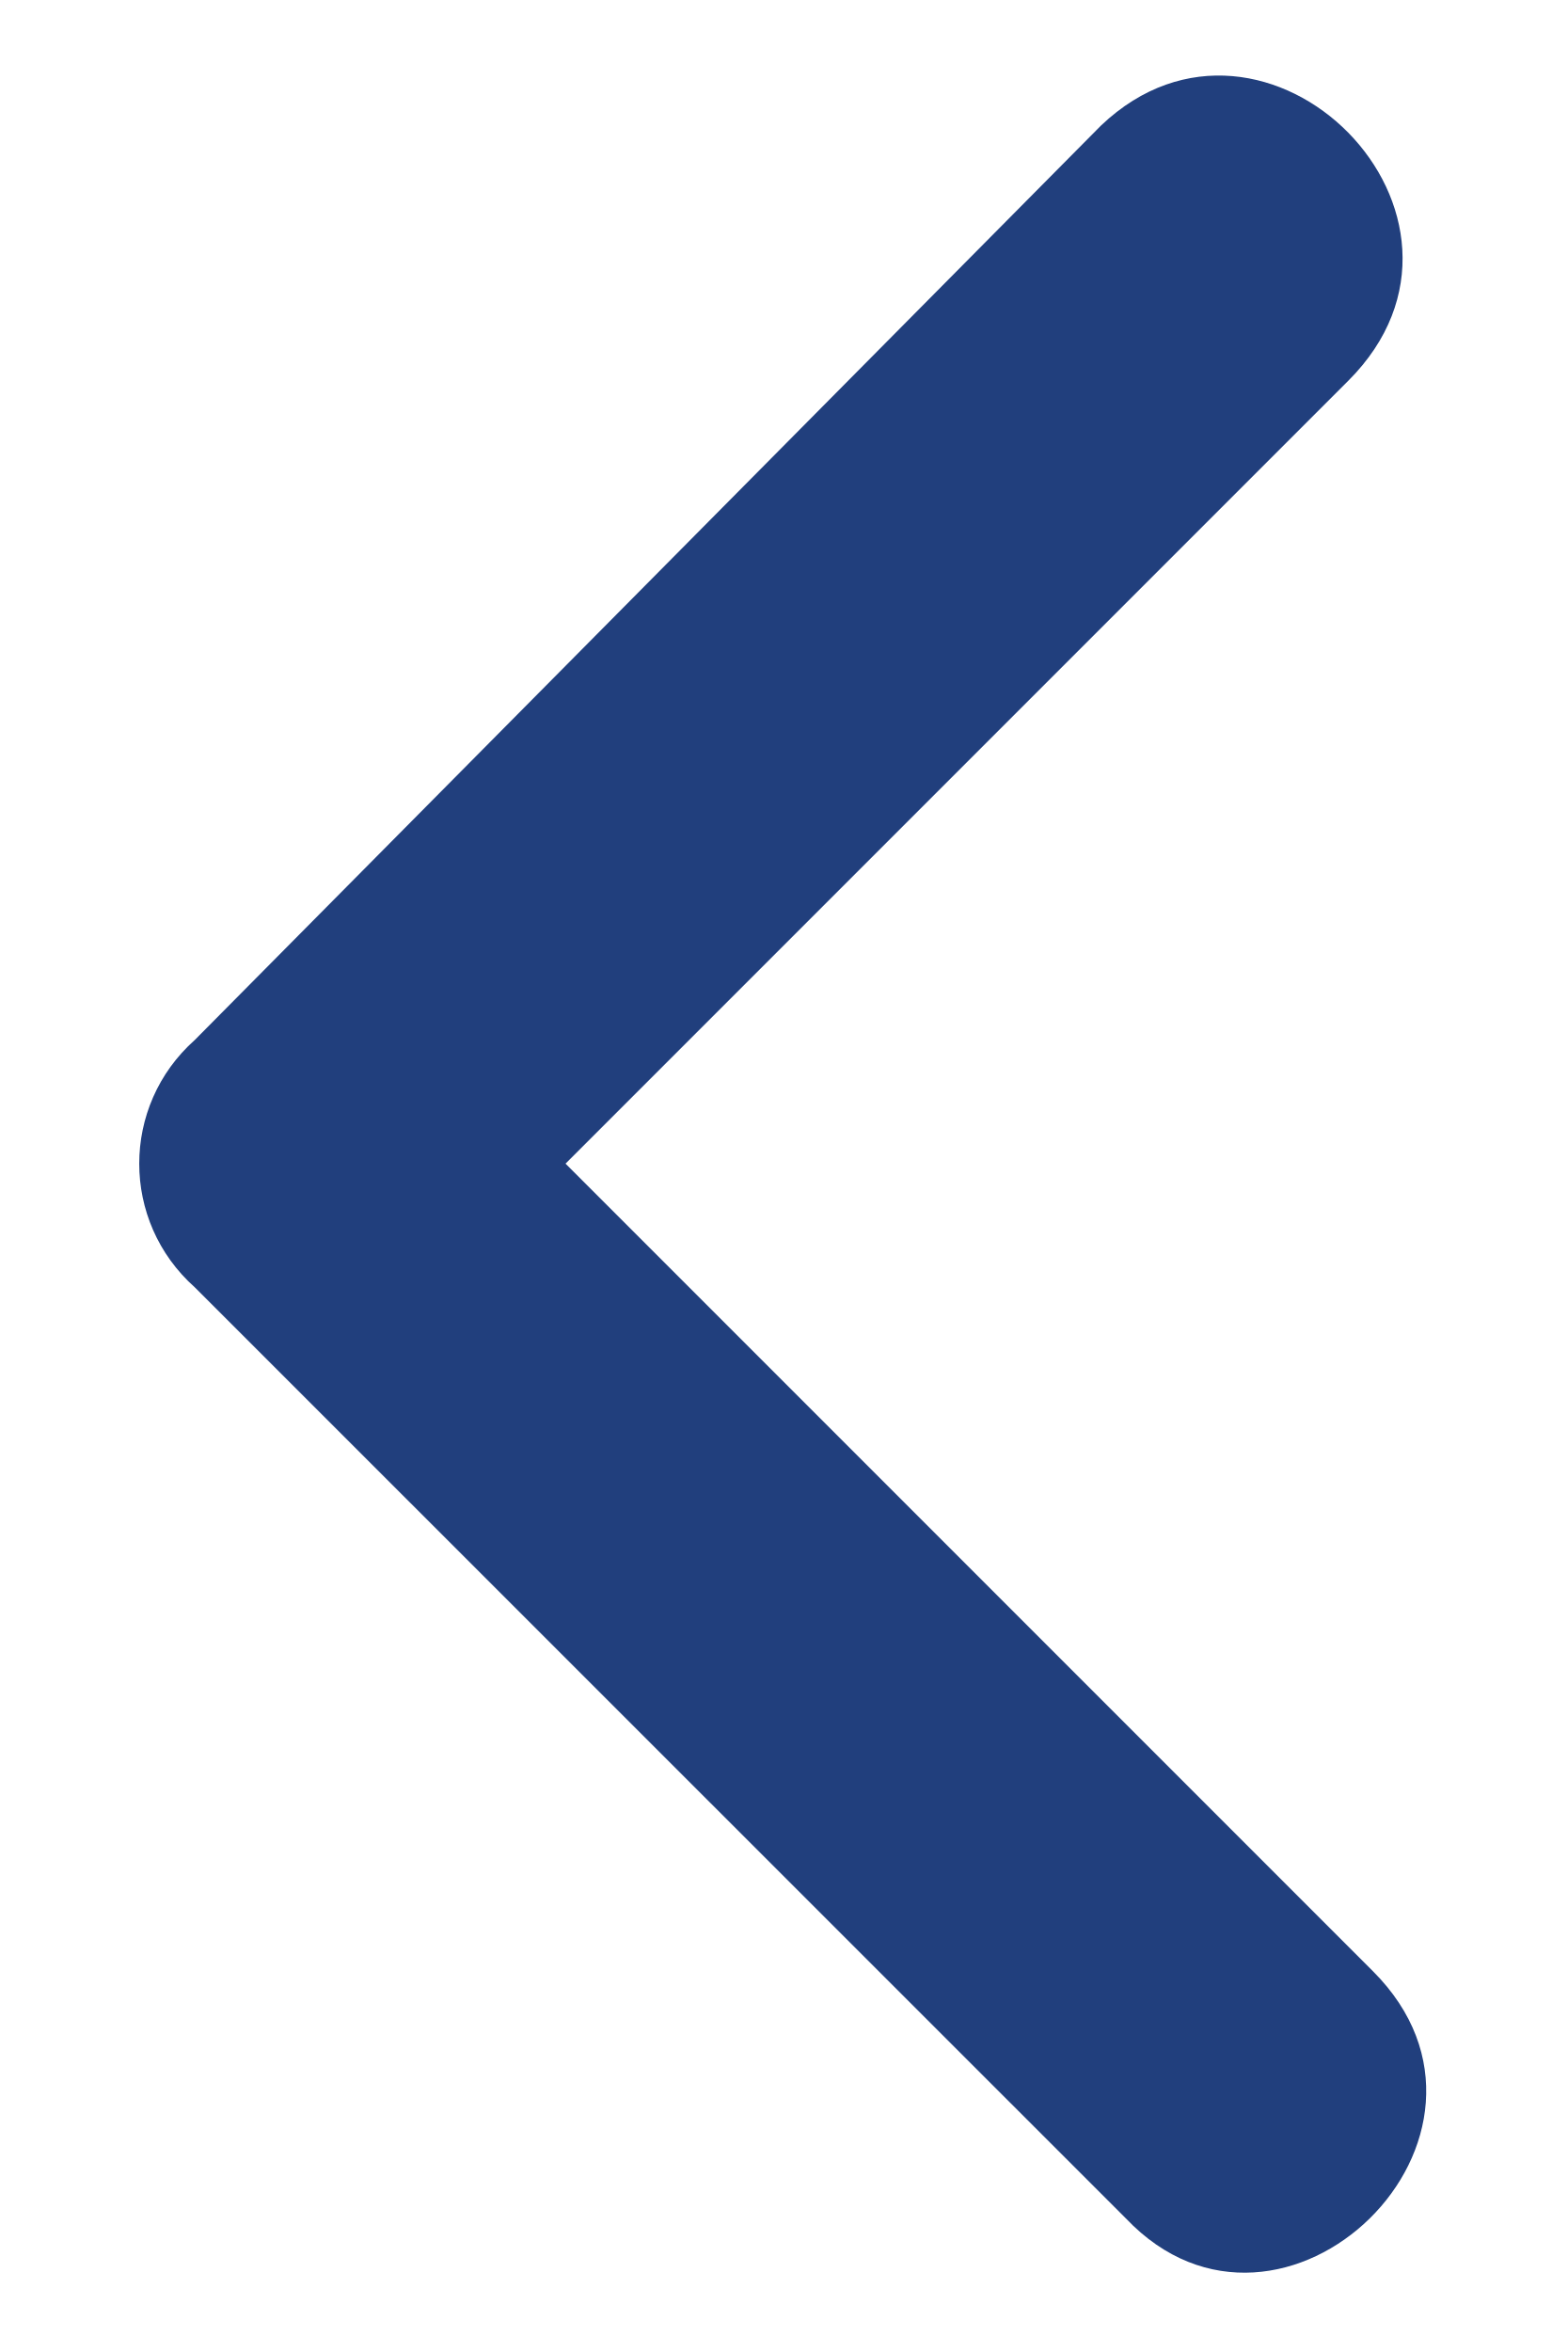
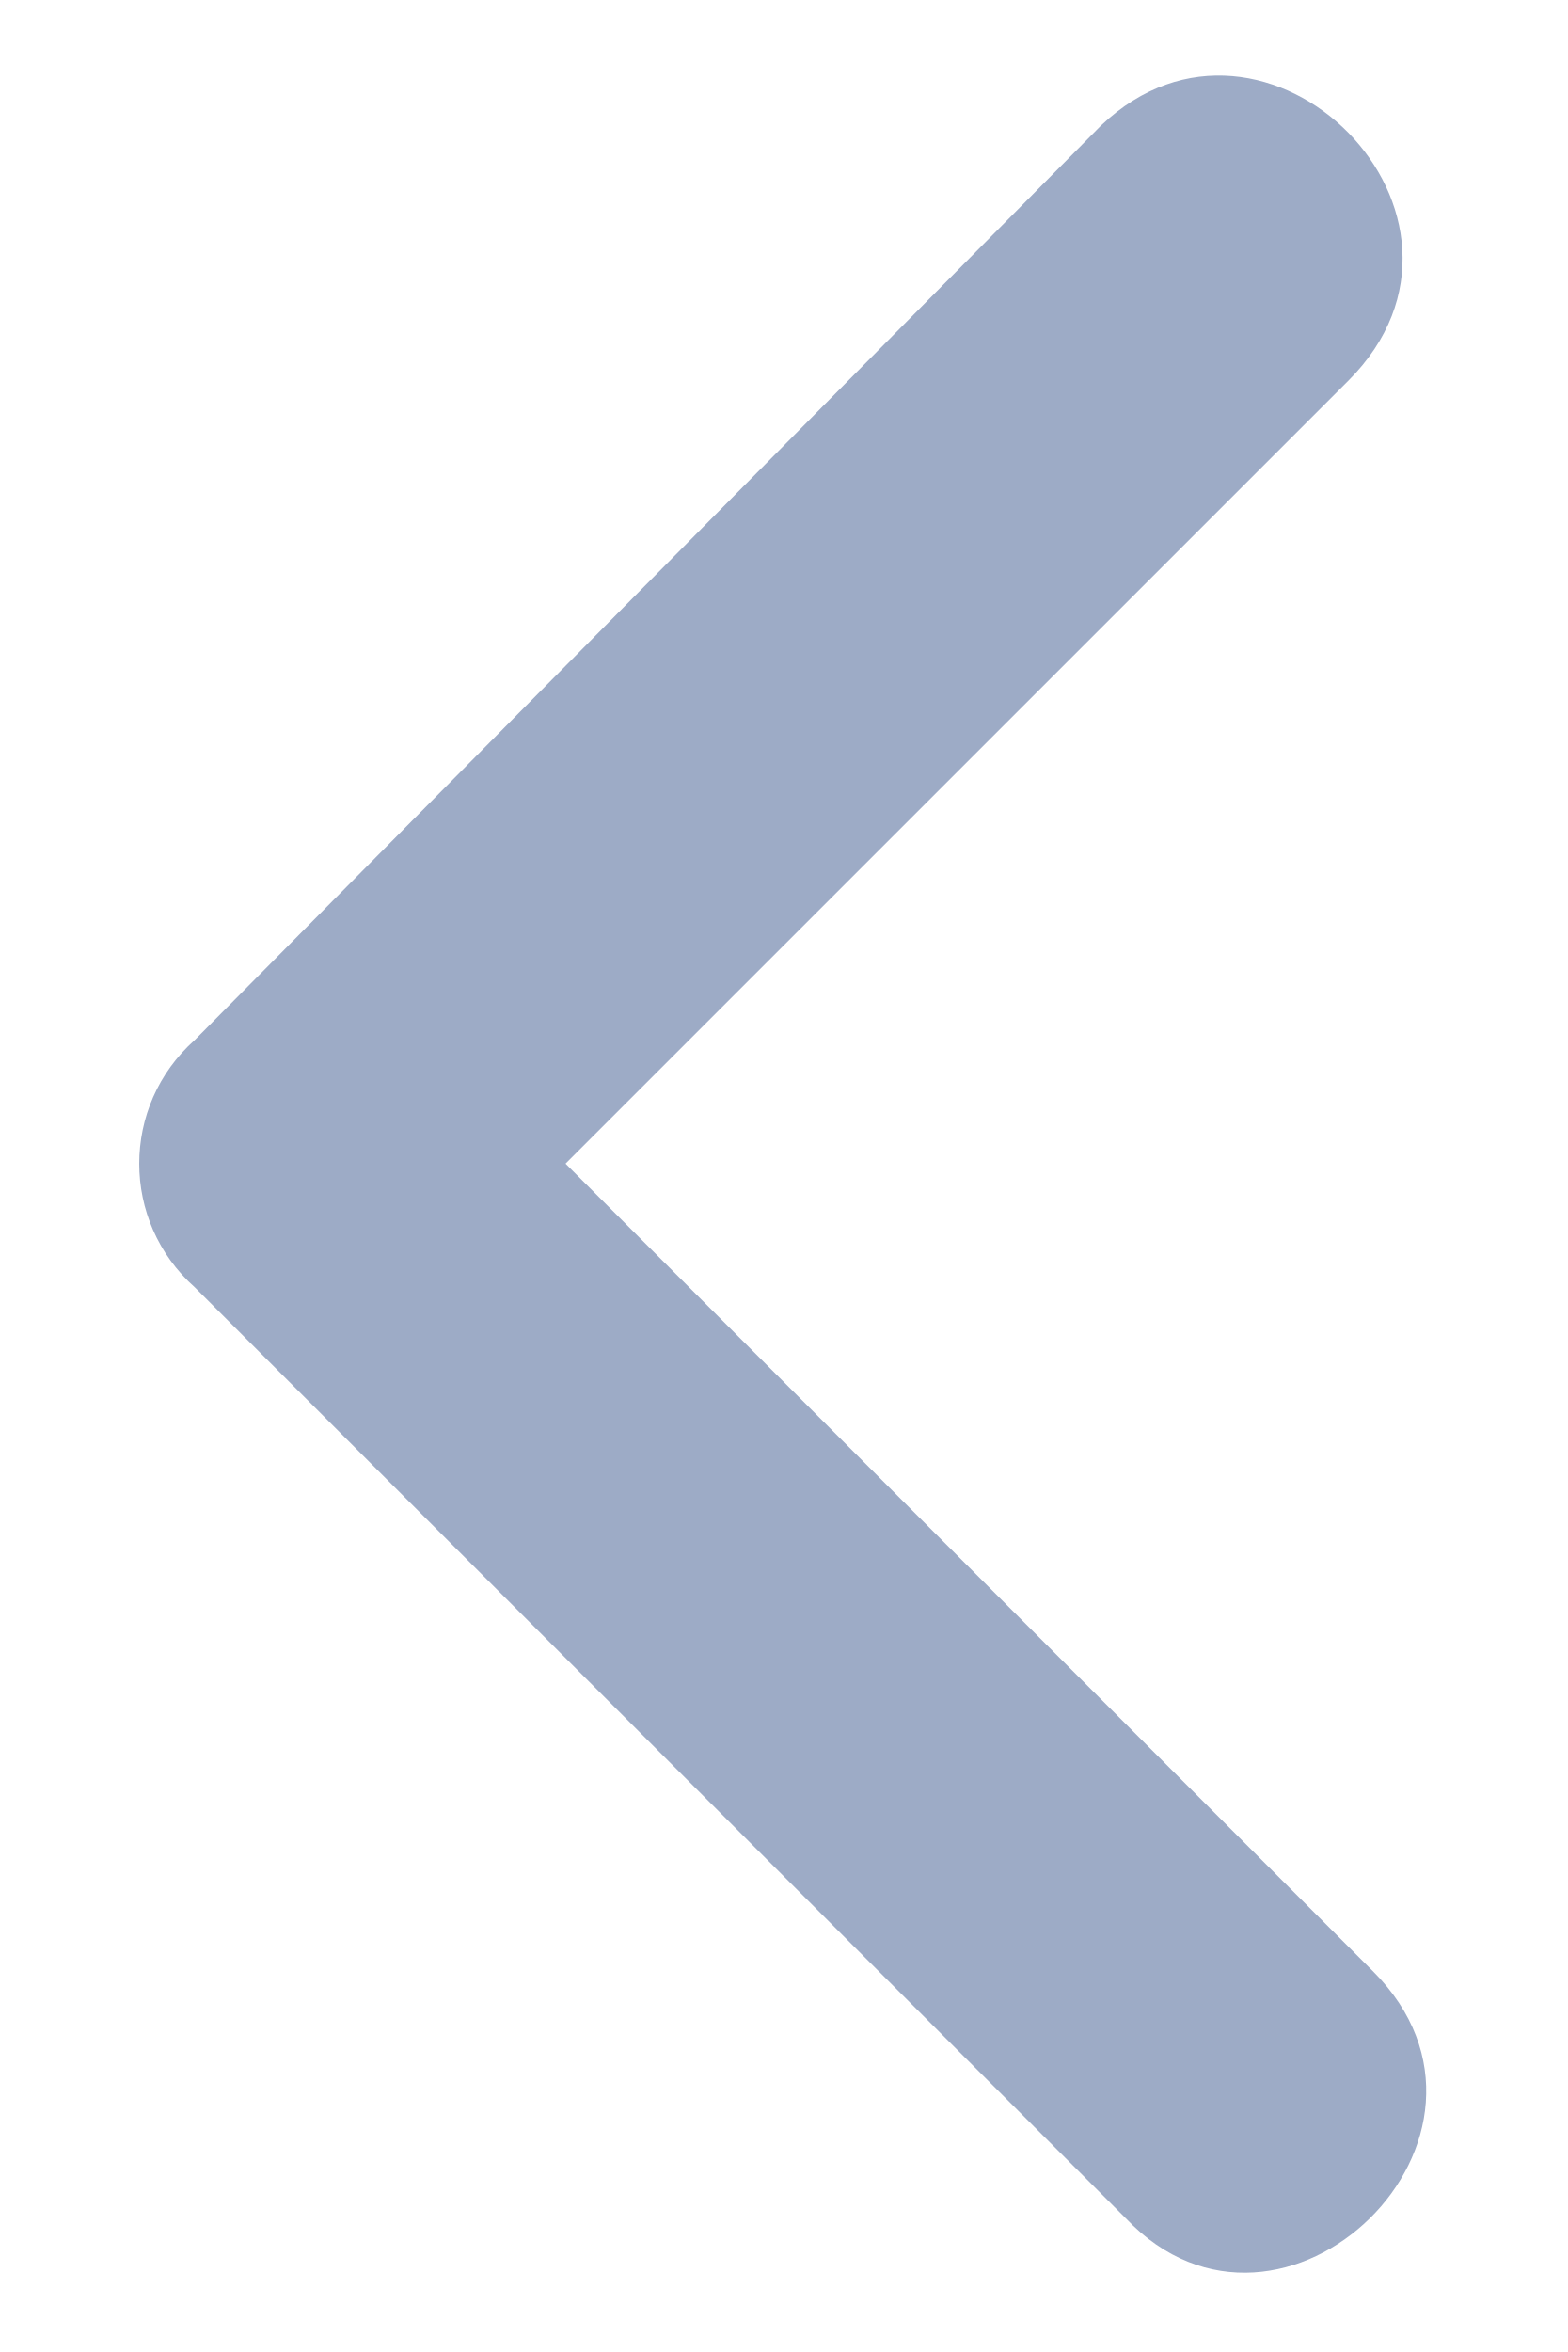
<svg xmlns="http://www.w3.org/2000/svg" width="8" height="12" viewBox="0 0 8 12" fill="none">
-   <path d="M7.006 10.057C7.847 10.898 6.543 12.159 5.745 11.318L0.994 6.568C0.616 6.231 0.616 5.643 0.994 5.306L5.619 0.64C6.46 -0.159 7.721 1.103 6.88 1.943L2.886 5.937L7.006 10.057Z" fill="#213F7D" />
+   <path d="M7.006 10.057C7.847 10.898 6.543 12.159 5.745 11.318L0.994 6.568C0.616 6.231 0.616 5.643 0.994 5.306L5.619 0.64C6.46 -0.159 7.721 1.103 6.88 1.943L2.886 5.937L7.006 10.057Z" fill="#21407d70" />
</svg>
